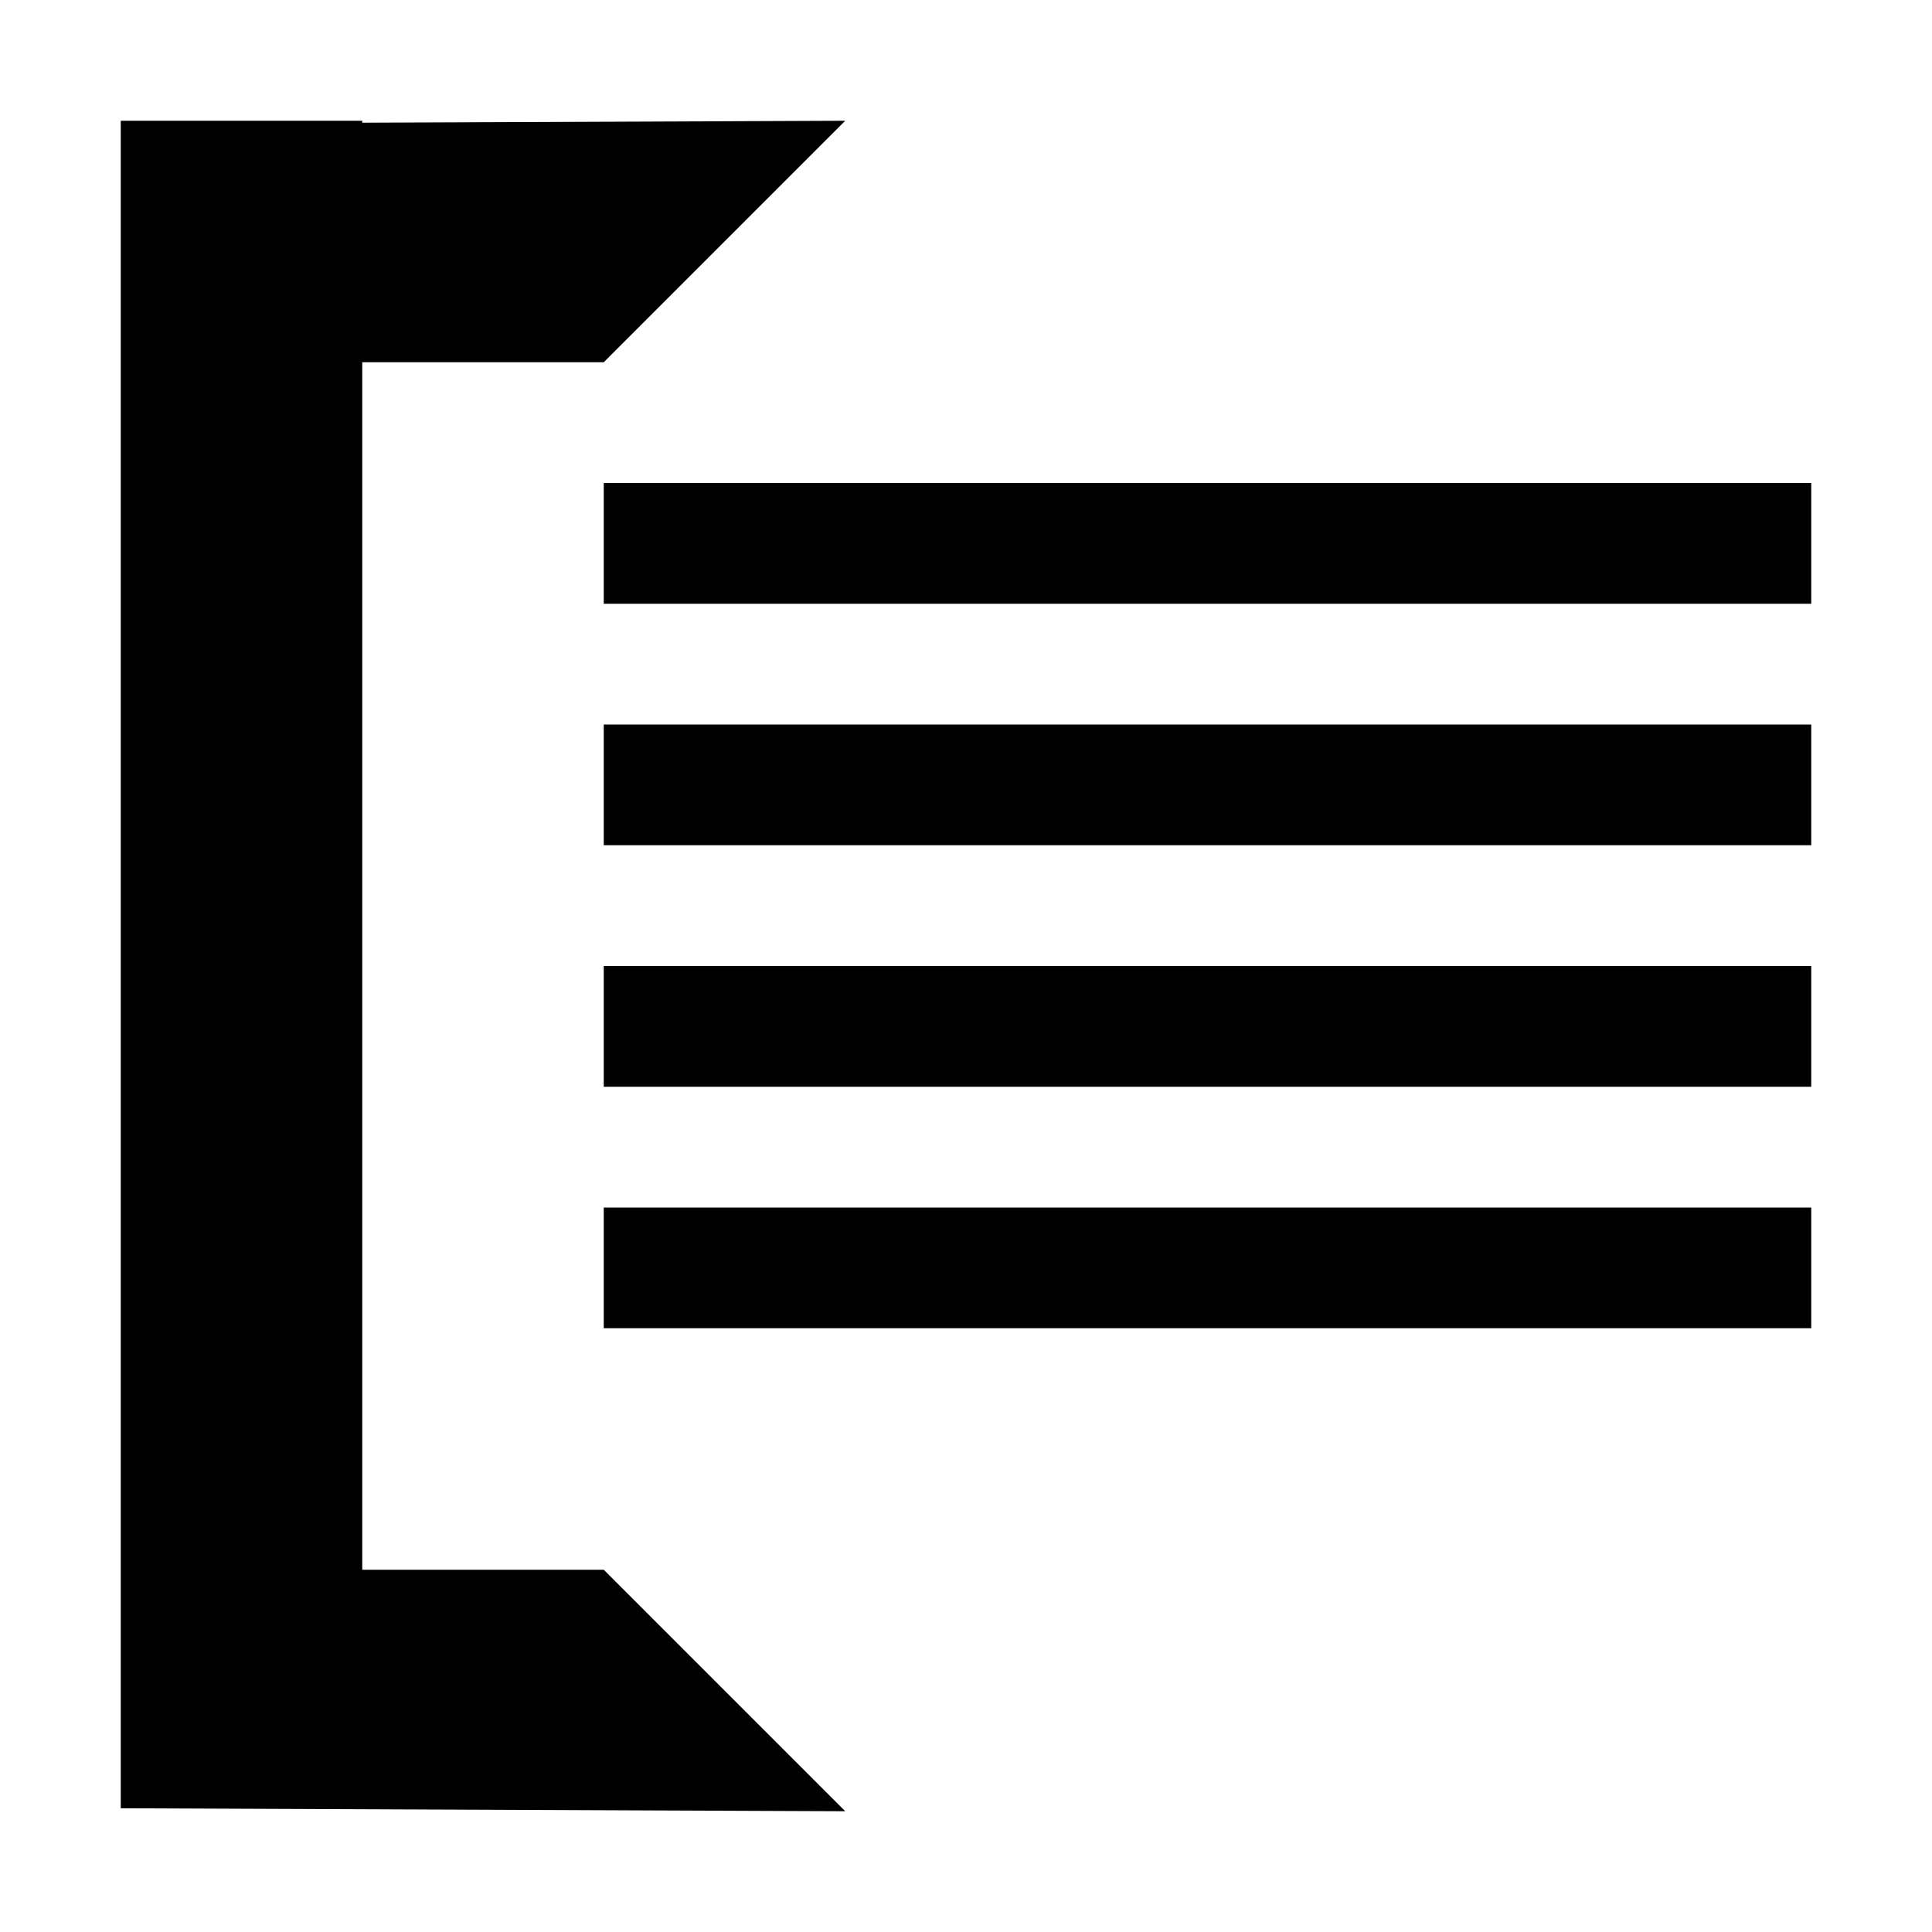
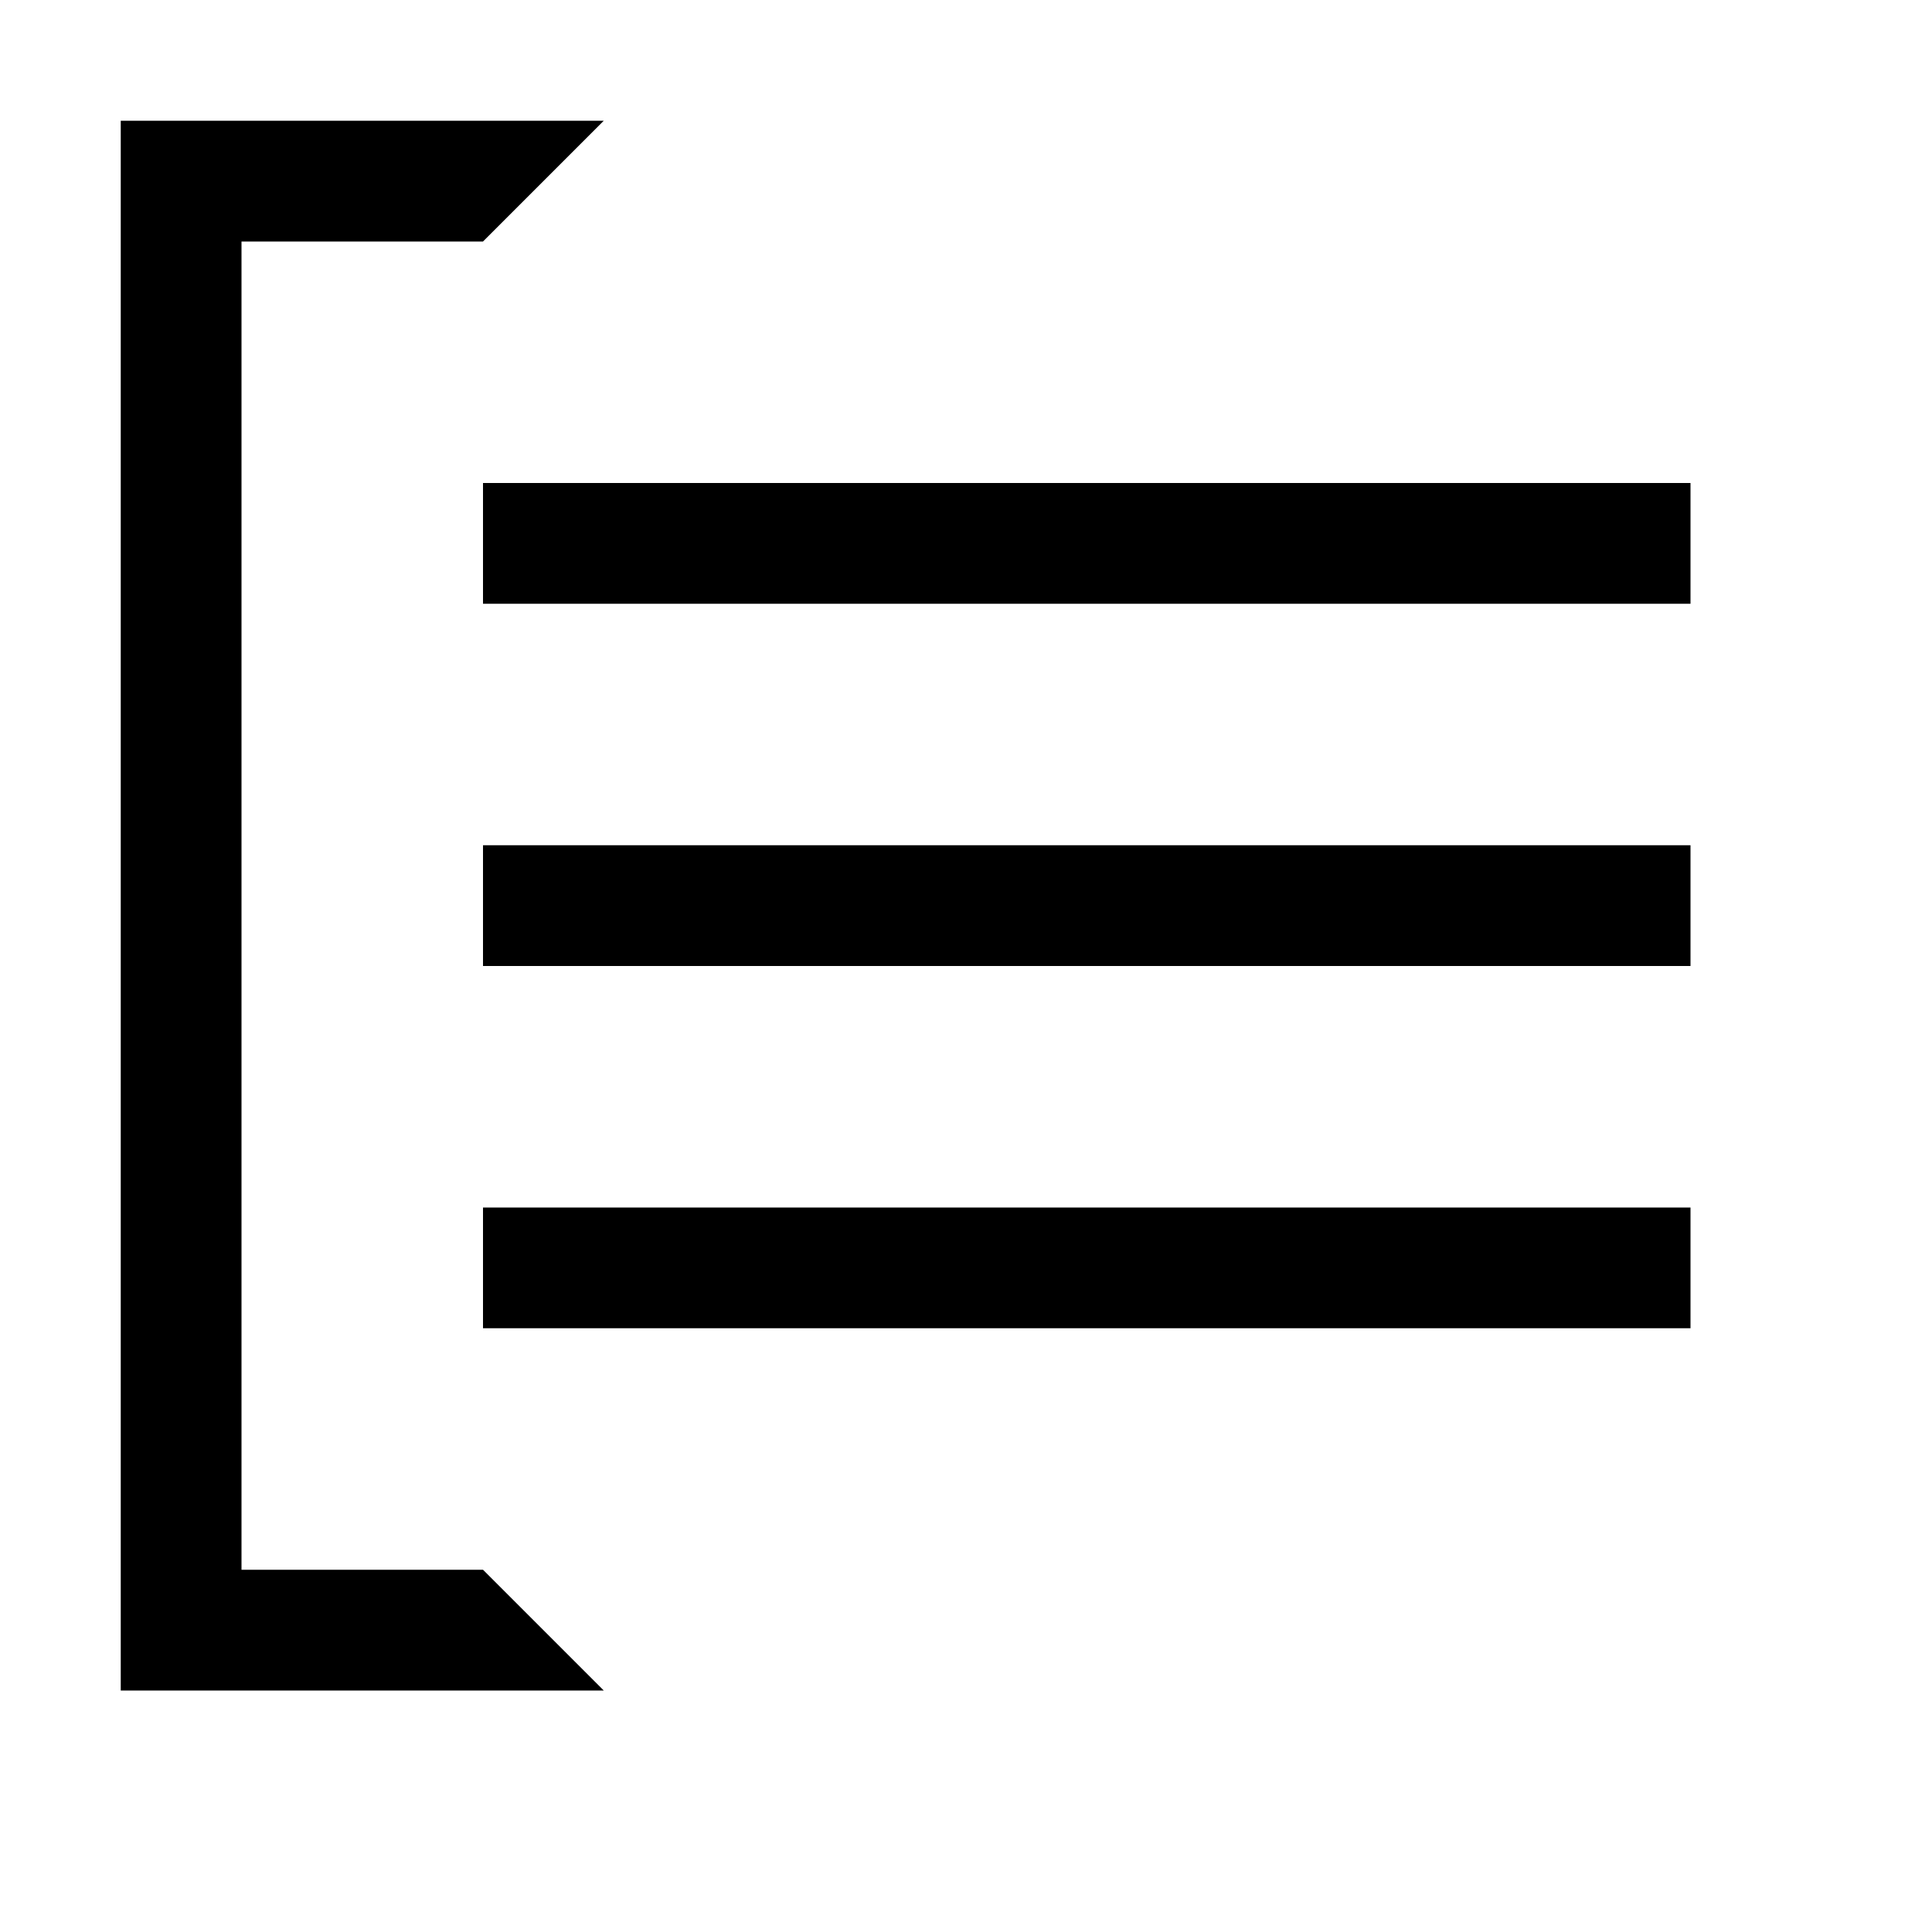
<svg xmlns="http://www.w3.org/2000/svg" viewBox="0 0 512 512">
  <g id="group_section" data-name="group section">
-     <path d="M160,416l64,64-192-.79V32H96v.52L224,32,160,96H96V416ZM480,128H160v32H480Zm0,64H160v32H480Zm0,128H160v32H480Zm0-64H160v32H480Z" />
+     <path d="M128,416l32,32H32V32H160L128,64H64V416ZM448,128H128v32H448Zm0,192H128v32H448Zm0-96H128v32H448Z" />
  </g>
</svg>
